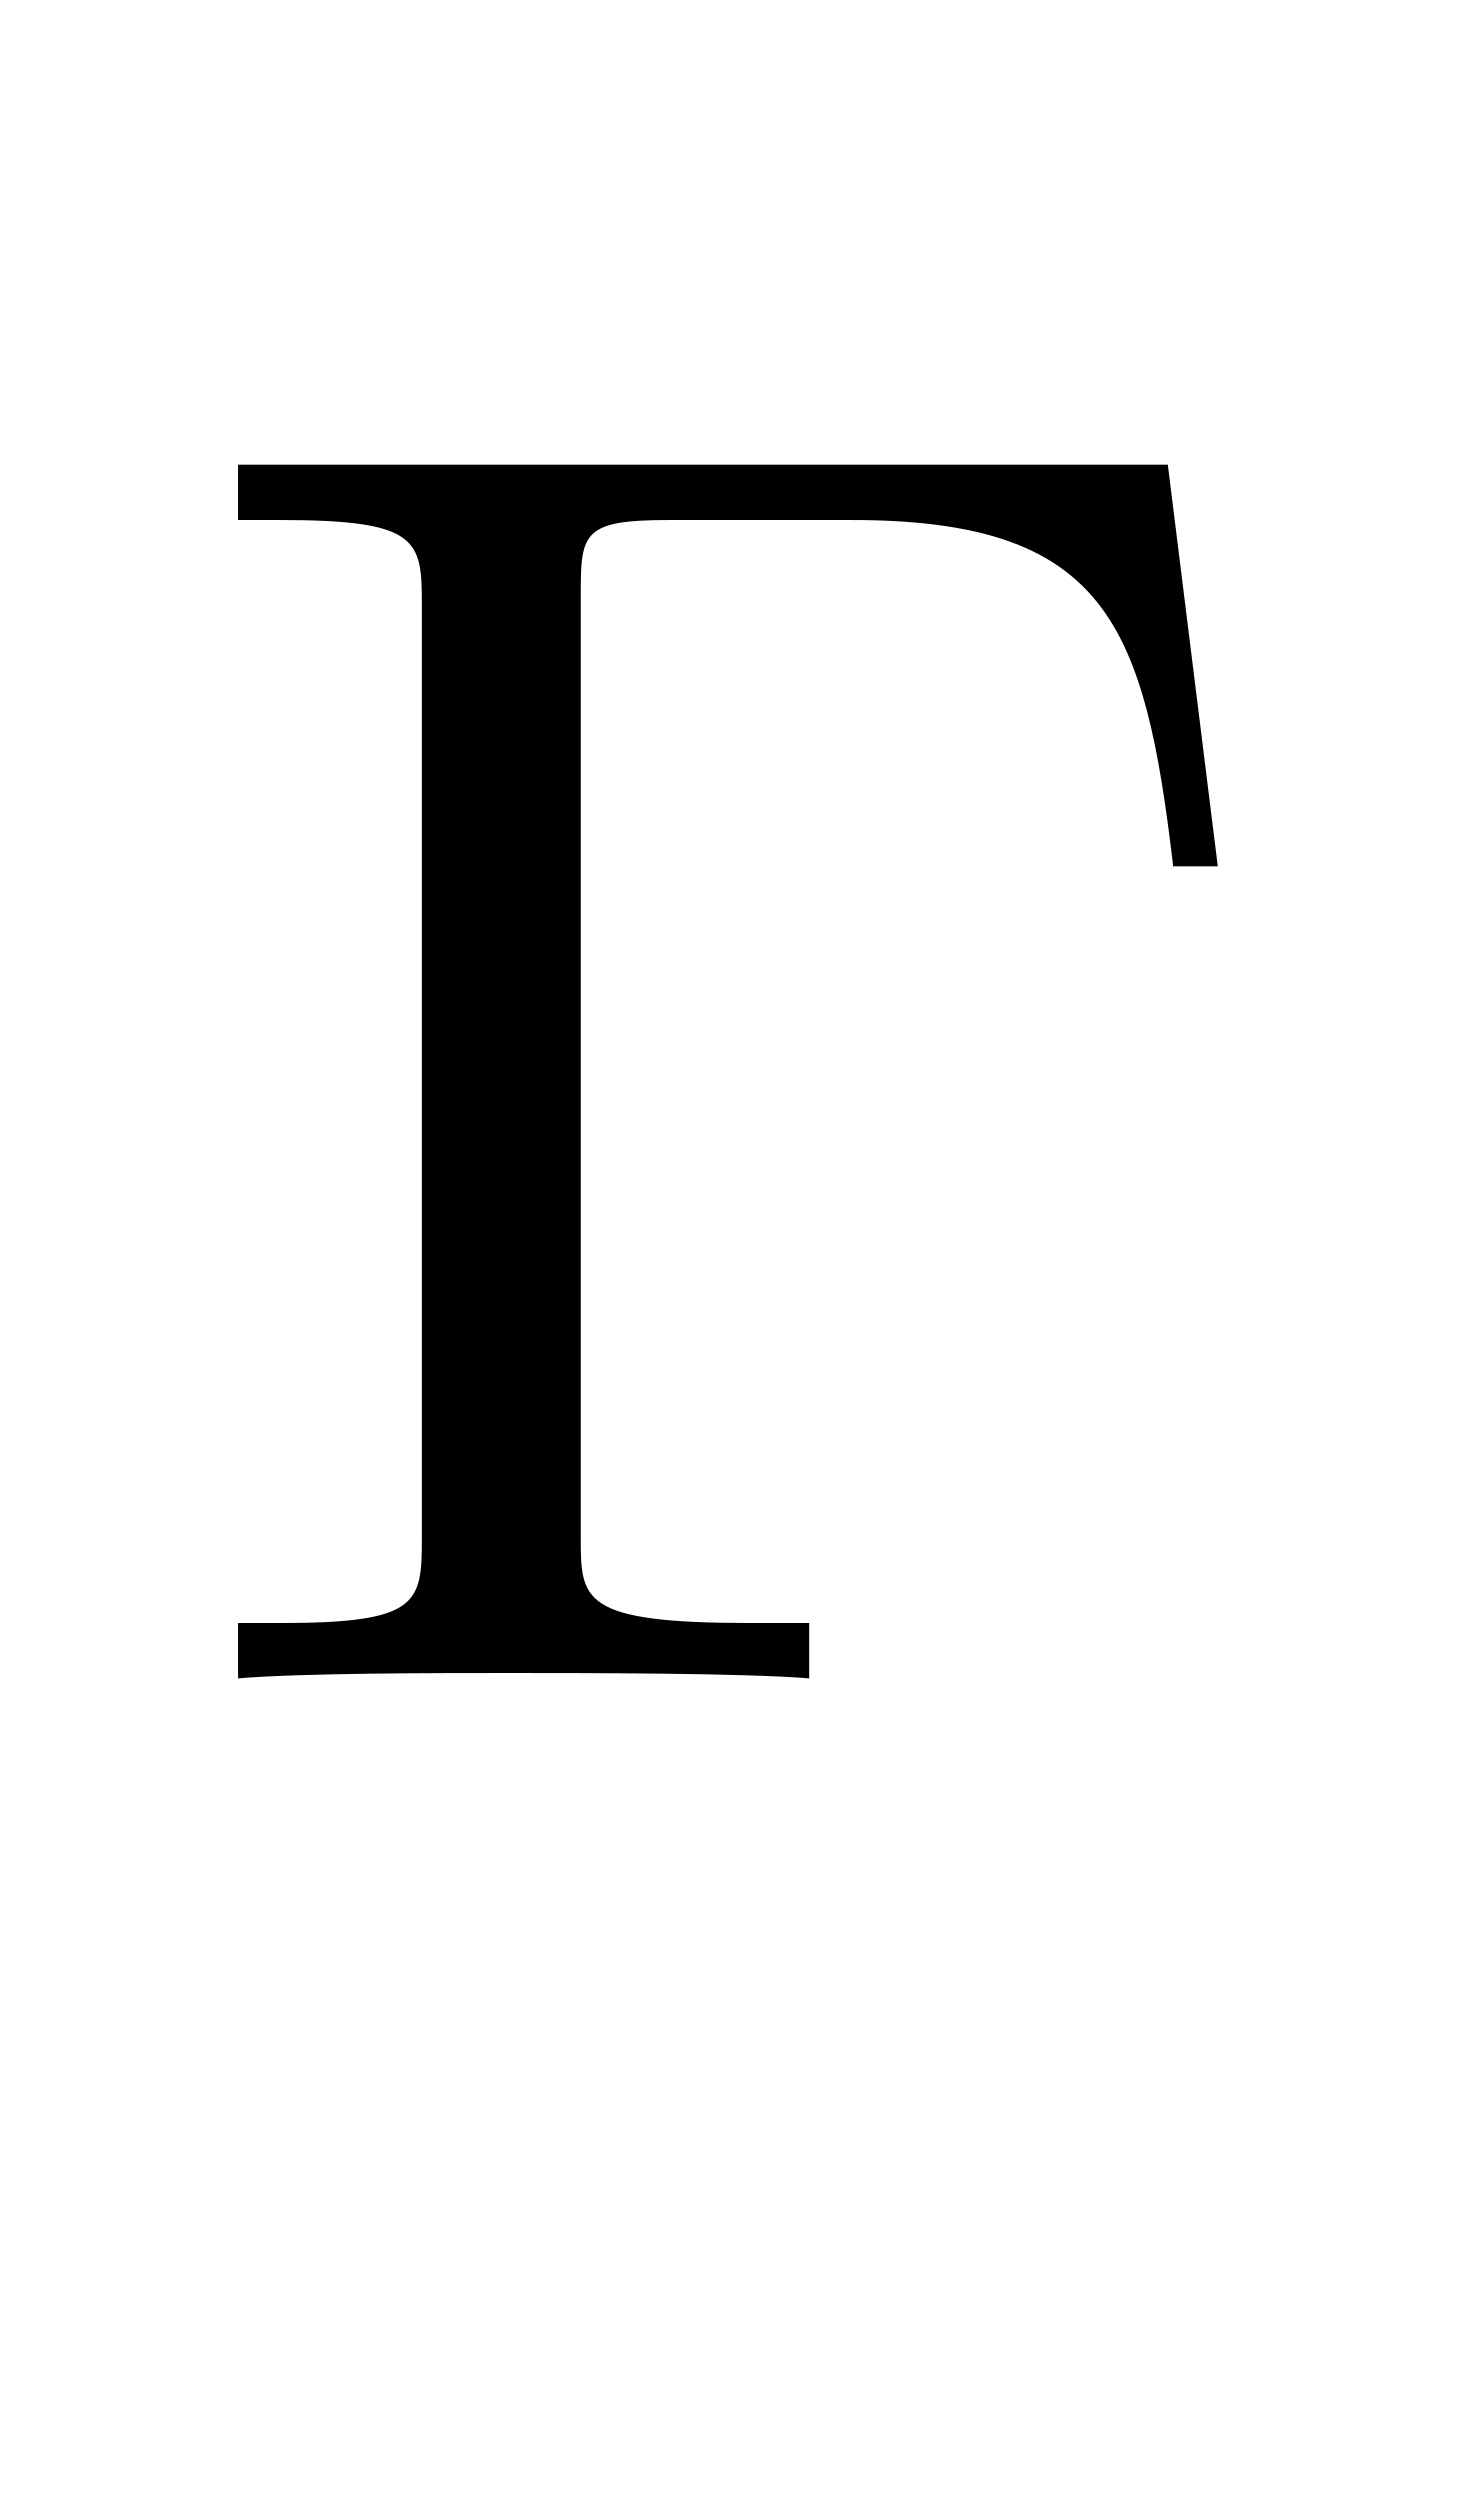
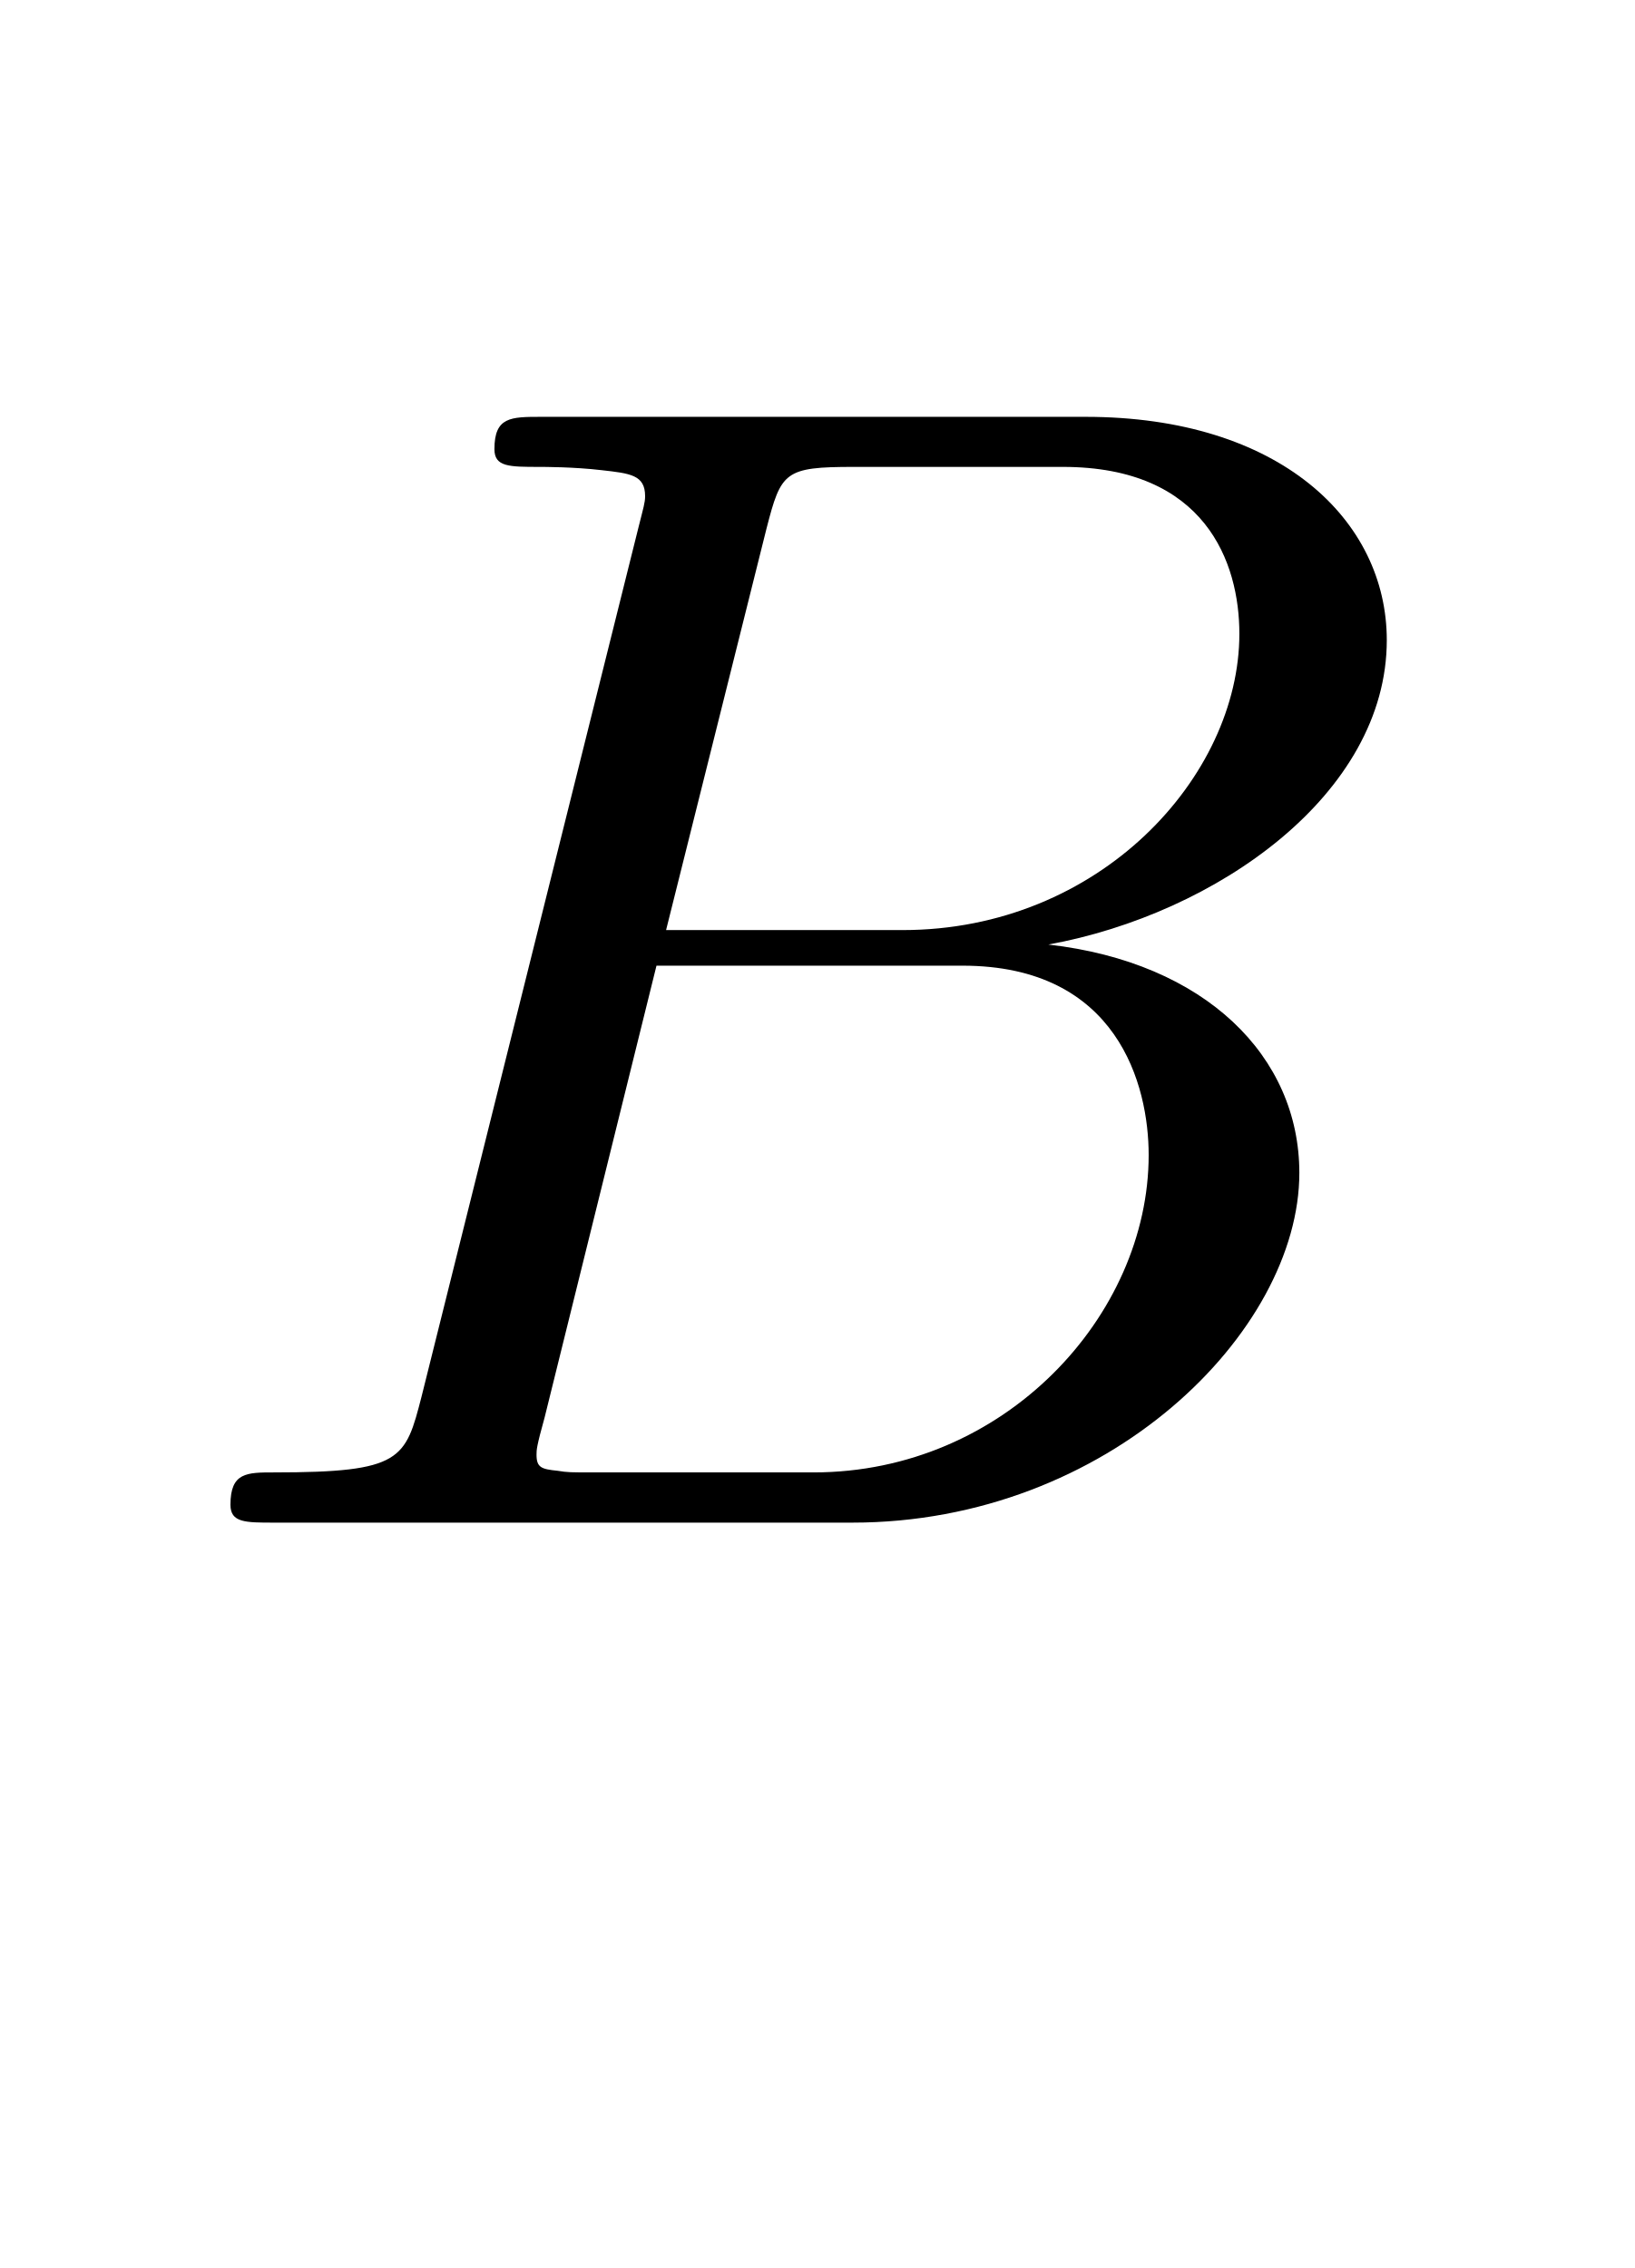
- <svg xmlns="http://www.w3.org/2000/svg" xmlns:xlink="http://www.w3.org/1999/xlink" version="1.1" viewBox="-165.1 -165.1 18.864 32">
+ <svg xmlns="http://www.w3.org/2000/svg" xmlns:xlink="http://www.w3.org/1999/xlink" version="1.1" viewBox="-165.1 -165.1 23.06 32">
  <defs>
-     <path id="g0-0" d="M5.519-6.775H.329V-6.466H.568C1.335-6.466 1.355-6.356 1.355-5.998V-.777C1.355-.418 1.335-.309 .568-.309H.329V0C.677-.03 1.455-.03 1.843-.03C2.252-.03 3.158-.03 3.517 0V-.309H3.188C2.242-.309 2.242-.438 2.242-.787V-6.067C2.242-6.396 2.262-6.466 2.73-6.466H3.756C5.181-6.466 5.39-5.878 5.549-4.533H5.798L5.519-6.775Z" />
+     <path id="g0-66" d="M1.594-.777C1.494-.389 1.474-.309 .687-.309C.518-.309 .418-.309 .418-.11C.418 0 .508 0 .687 0H4.244C5.818 0 6.994-1.176 6.994-2.152C6.994-2.869 6.416-3.447 5.45-3.557C6.486-3.746 7.532-4.483 7.532-5.43C7.532-6.167 6.874-6.804 5.679-6.804H2.331C2.142-6.804 2.042-6.804 2.042-6.605C2.042-6.496 2.132-6.496 2.321-6.496C2.341-6.496 2.531-6.496 2.7-6.476C2.879-6.456 2.969-6.446 2.969-6.316C2.969-6.276 2.959-6.247 2.929-6.127L1.594-.777ZM3.098-3.646L3.716-6.117C3.806-6.466 3.826-6.496 4.254-6.496H5.539C6.416-6.496 6.625-5.908 6.625-5.469C6.625-4.593 5.768-3.646 4.553-3.646H3.098ZM2.65-.309C2.511-.309 2.491-.309 2.431-.319C2.331-.329 2.301-.339 2.301-.418C2.301-.448 2.301-.468 2.351-.648L3.039-3.427H4.922C5.878-3.427 6.067-2.69 6.067-2.262C6.067-1.275 5.181-.309 4.005-.309H2.65Z" />
  </defs>
  <g id="page1" transform="scale(2.293061)">
-     <use x="-71" y="-62.631" xlink:href="#g0-0" />
+     <use x="-71" y="-62.631" xlink:href="#g0-66" />
  </g>
</svg>
